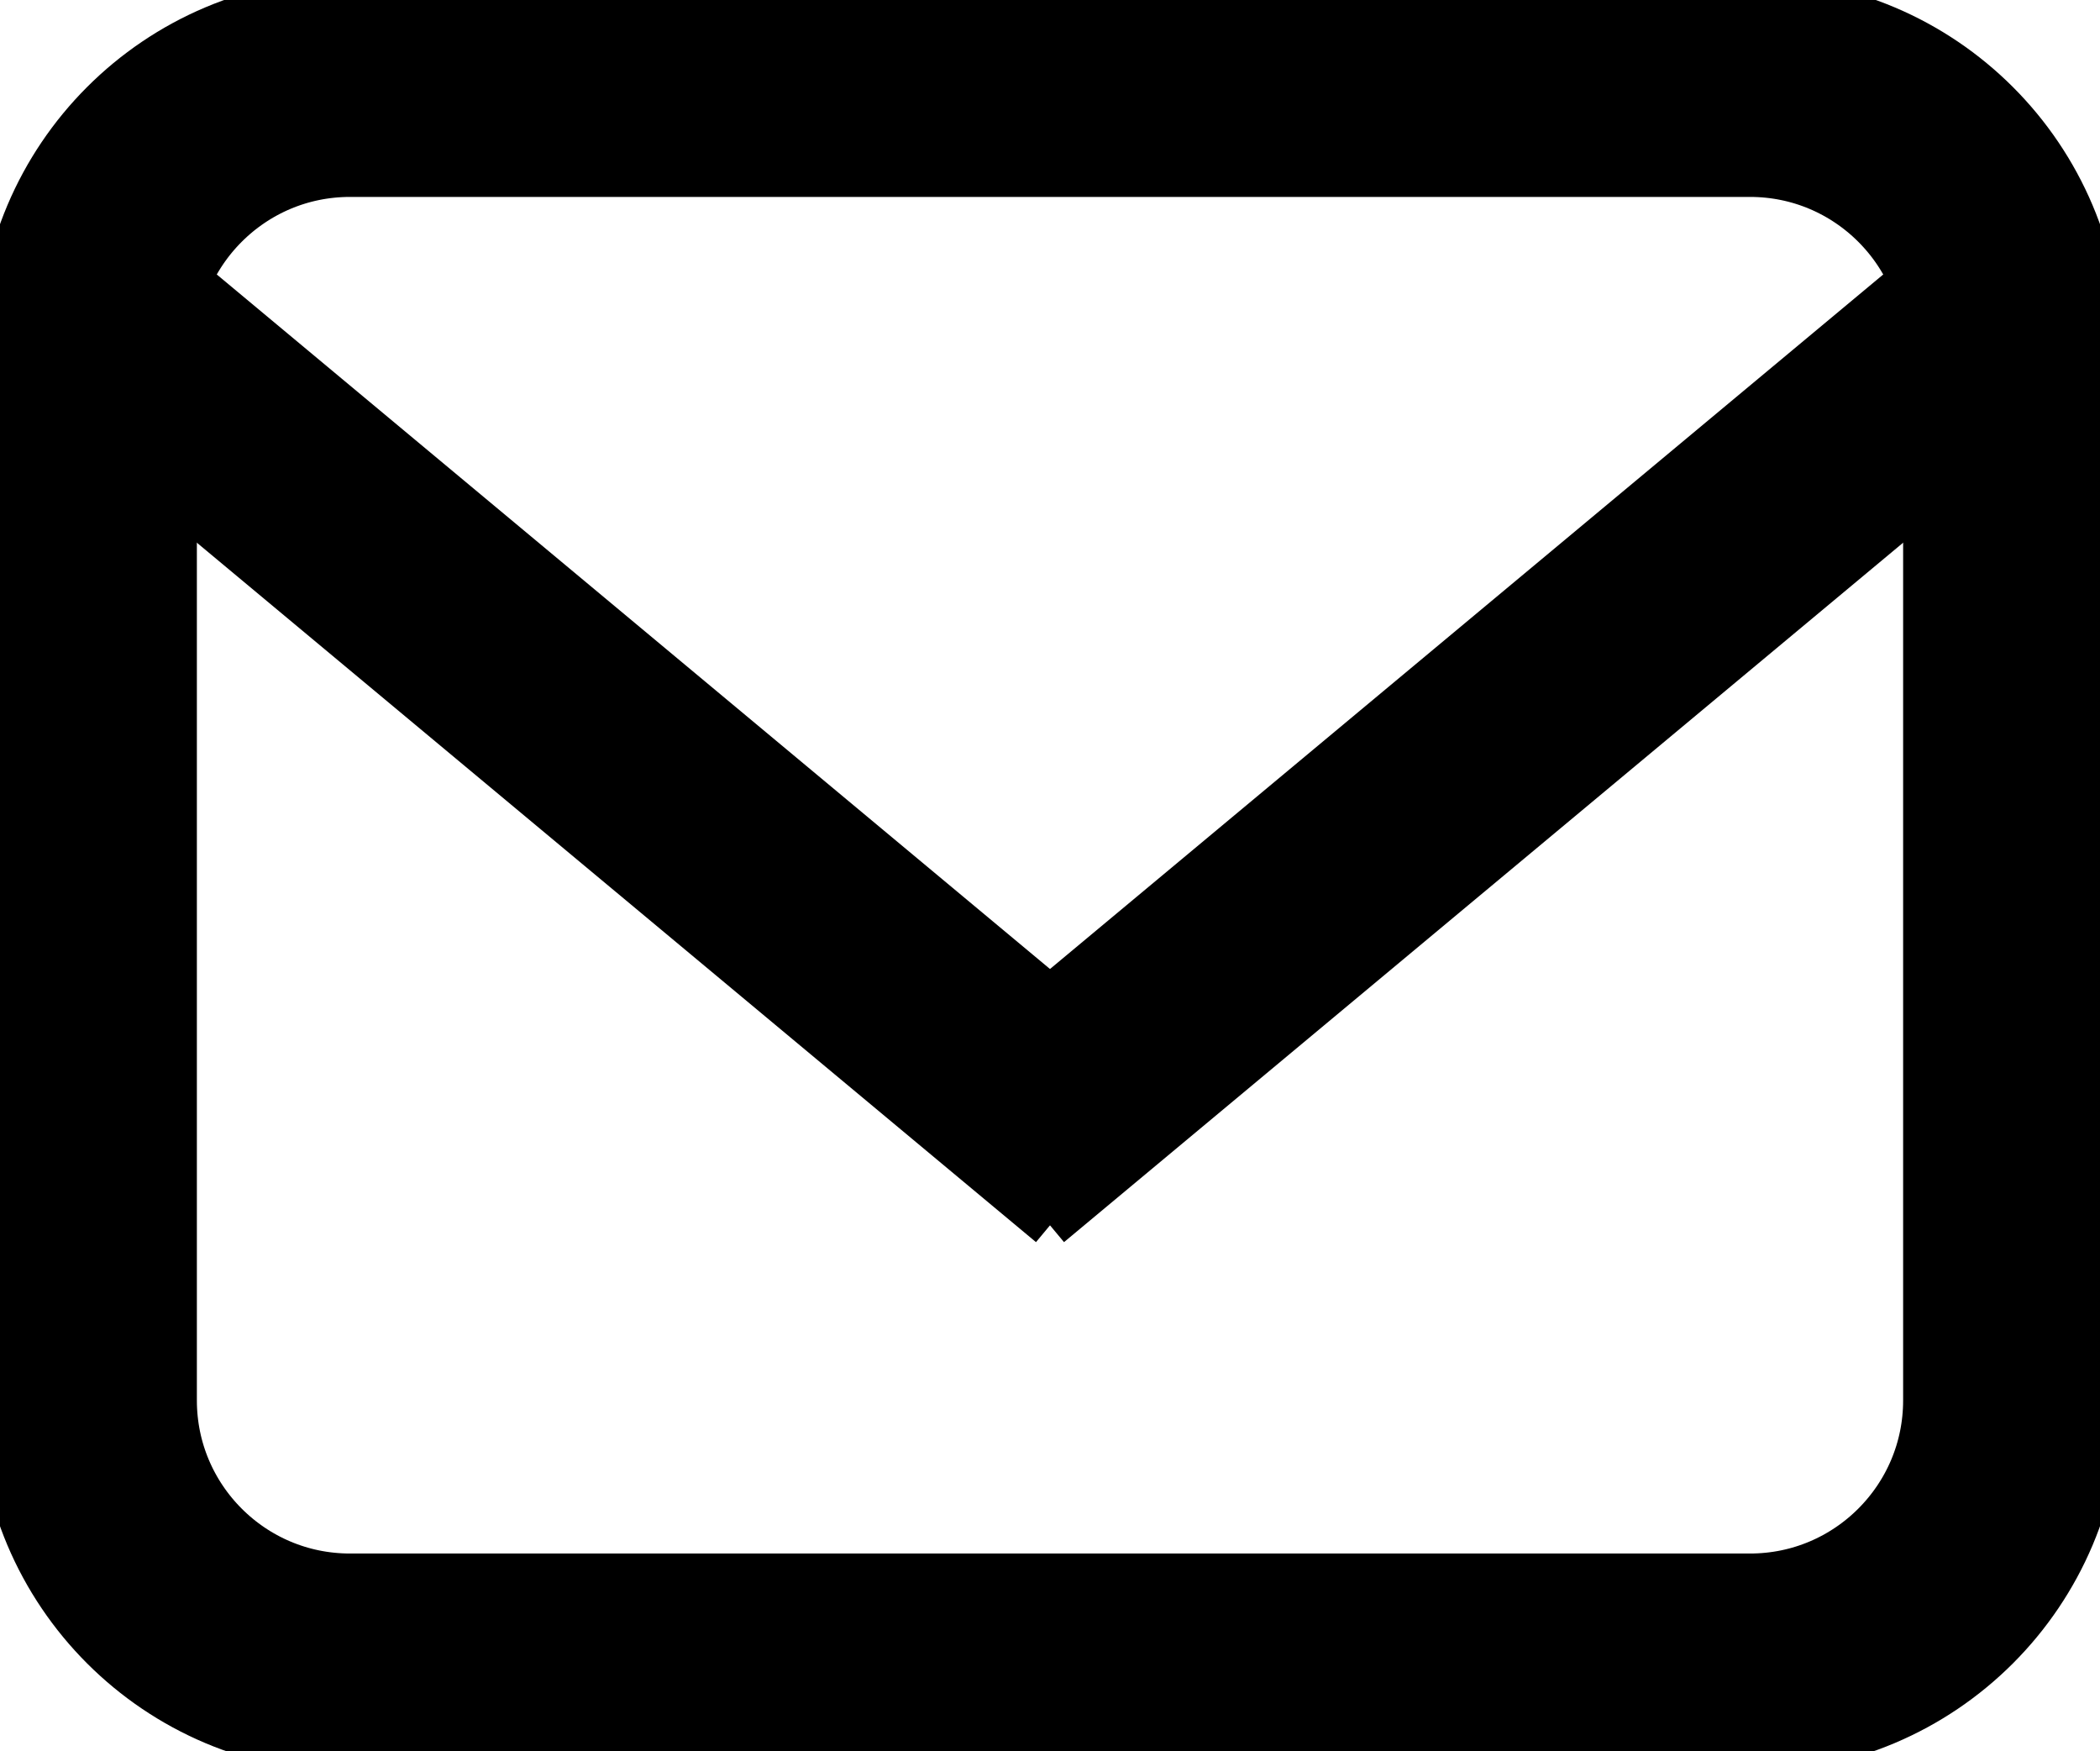
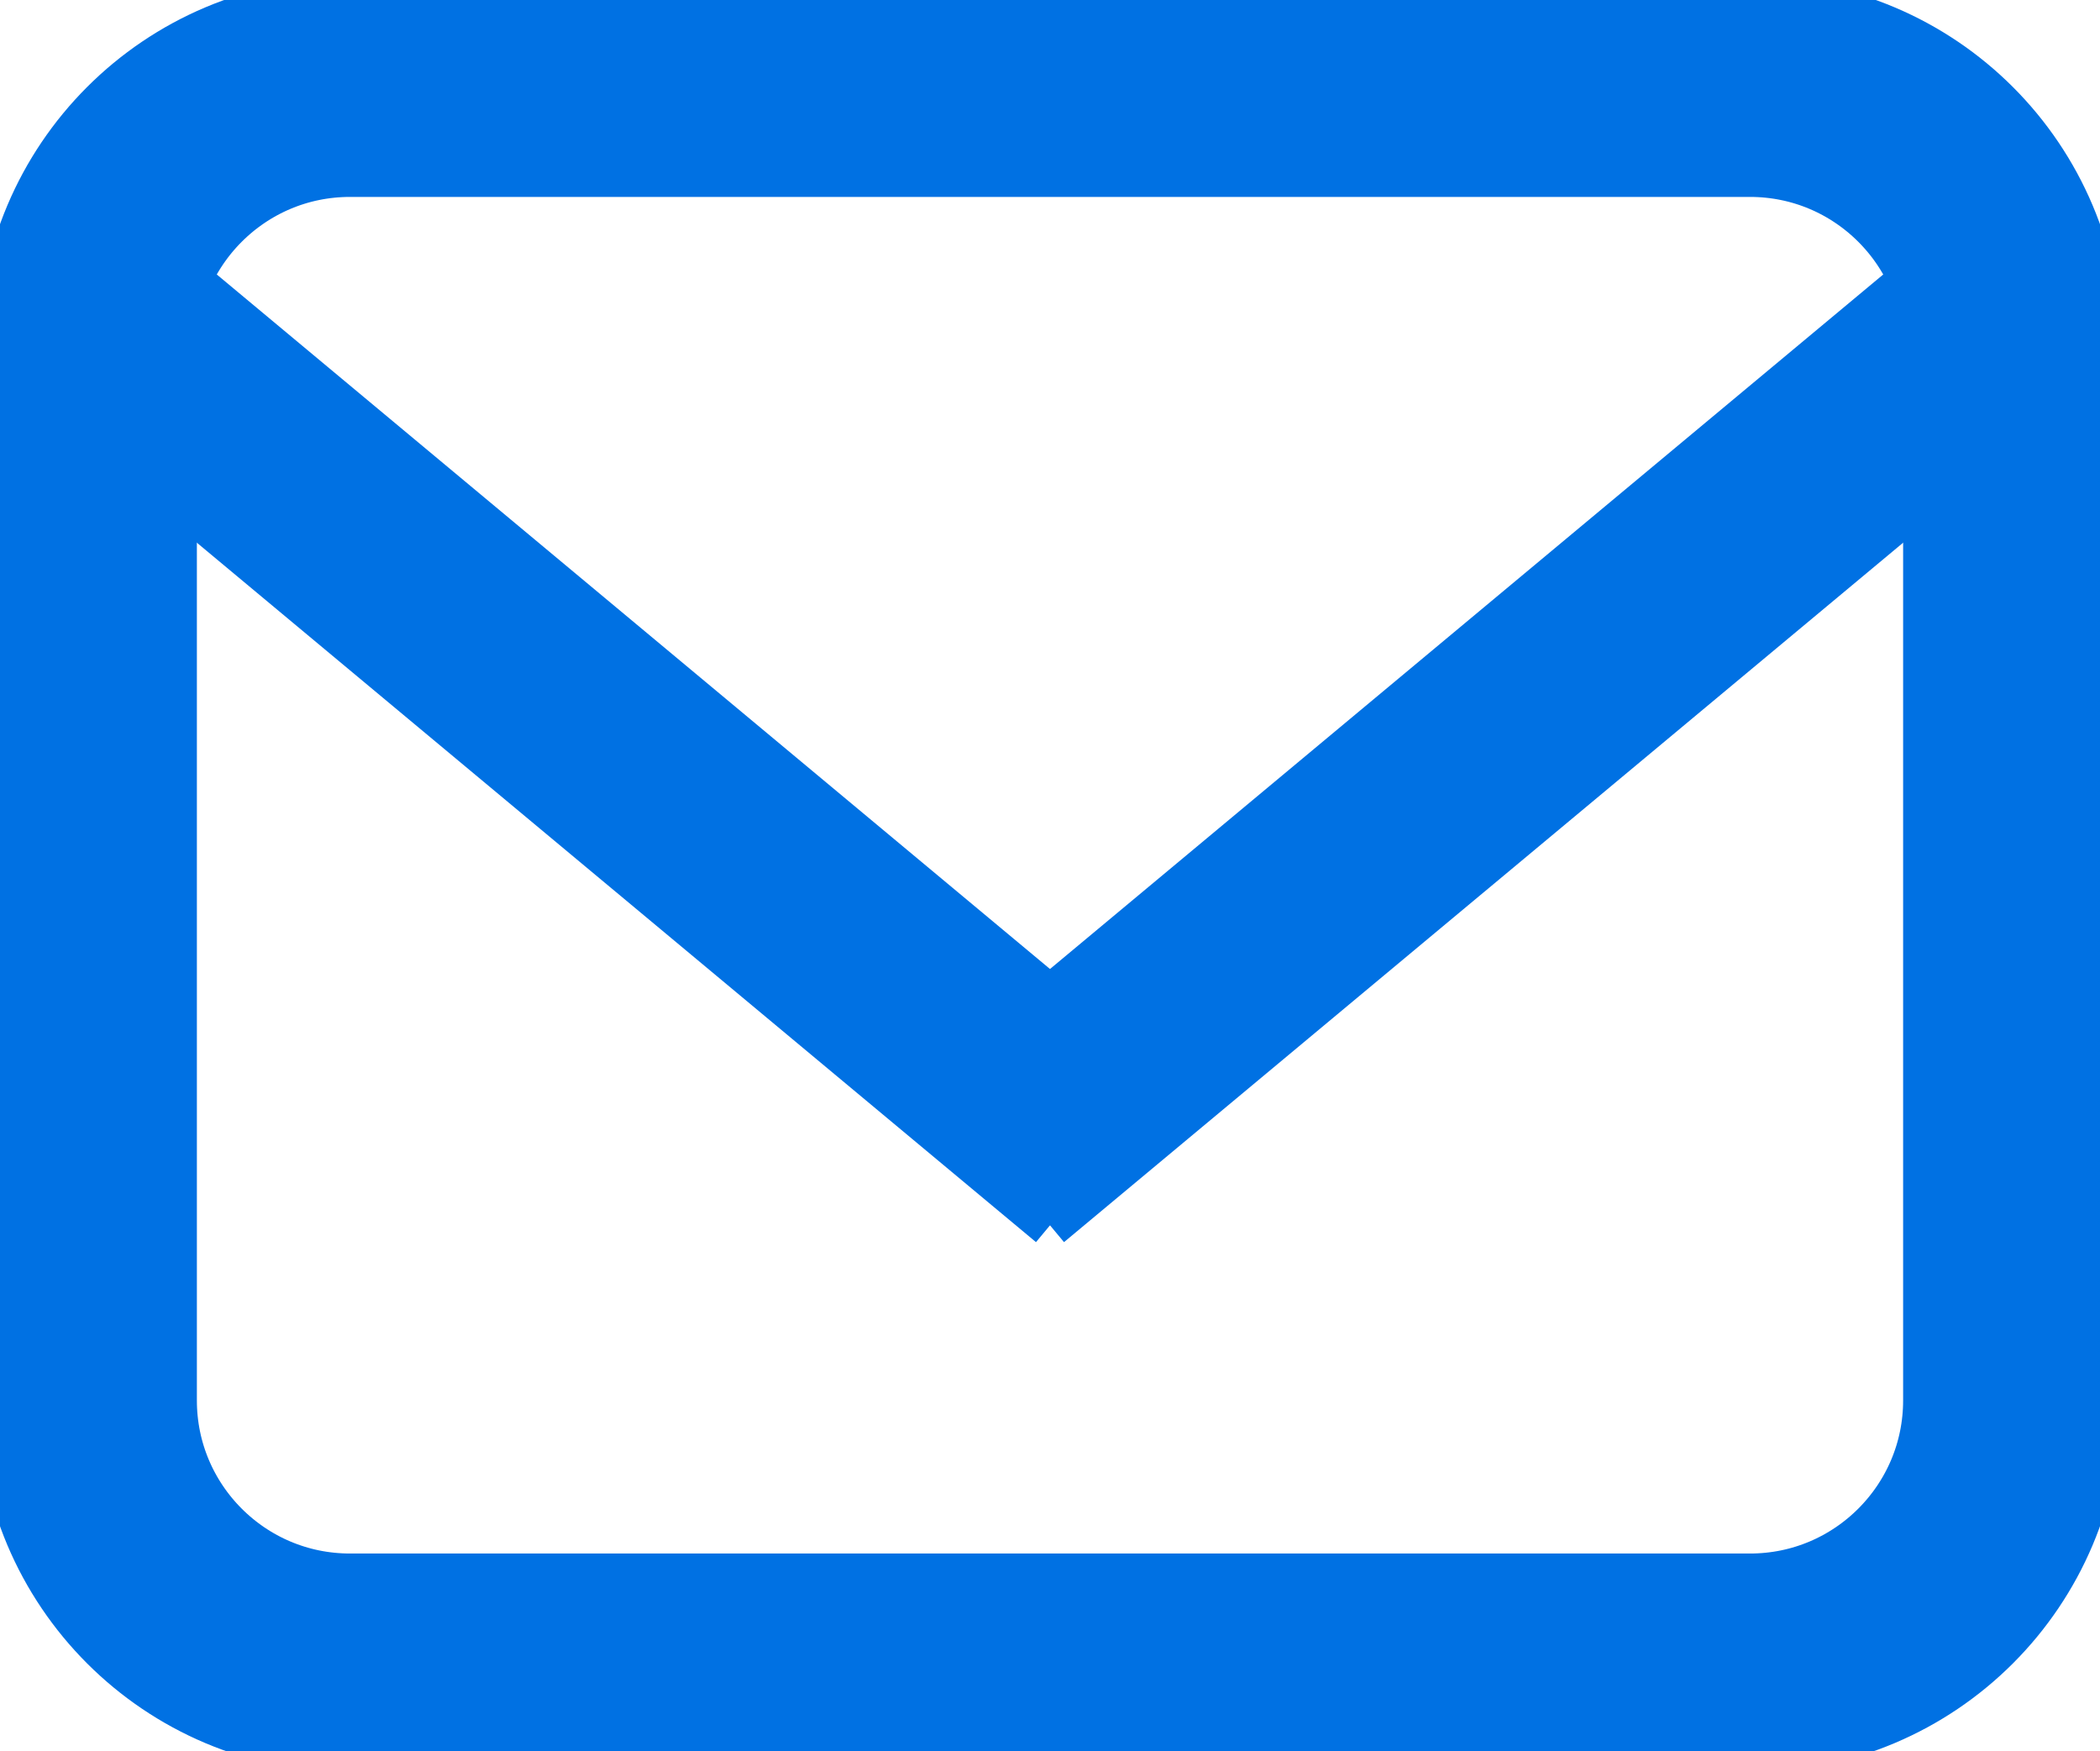
<svg xmlns="http://www.w3.org/2000/svg" width="12" height="10" viewBox="0 0 12 10" fill="none">
  <style>
        line, rect {
-             stroke: black;
+             stroke: #0071e3;
            stroke-width: 1.25px
        }
        @media (prefers-color-scheme: dark) {
            line, rect { 
                stroke: rgb(221, 221, 221); 
            }
        }
    </style>
  <rect x="0.5" y="0.5" width="11" height="9" rx="1.5" stroke="black" />
  <line x1="0.32" y1="1.616" x2="6.32" y2="6.616" stroke="black" />
  <line x1="5.68" y1="6.616" x2="11.68" y2="1.616" stroke="black" />
</svg>
